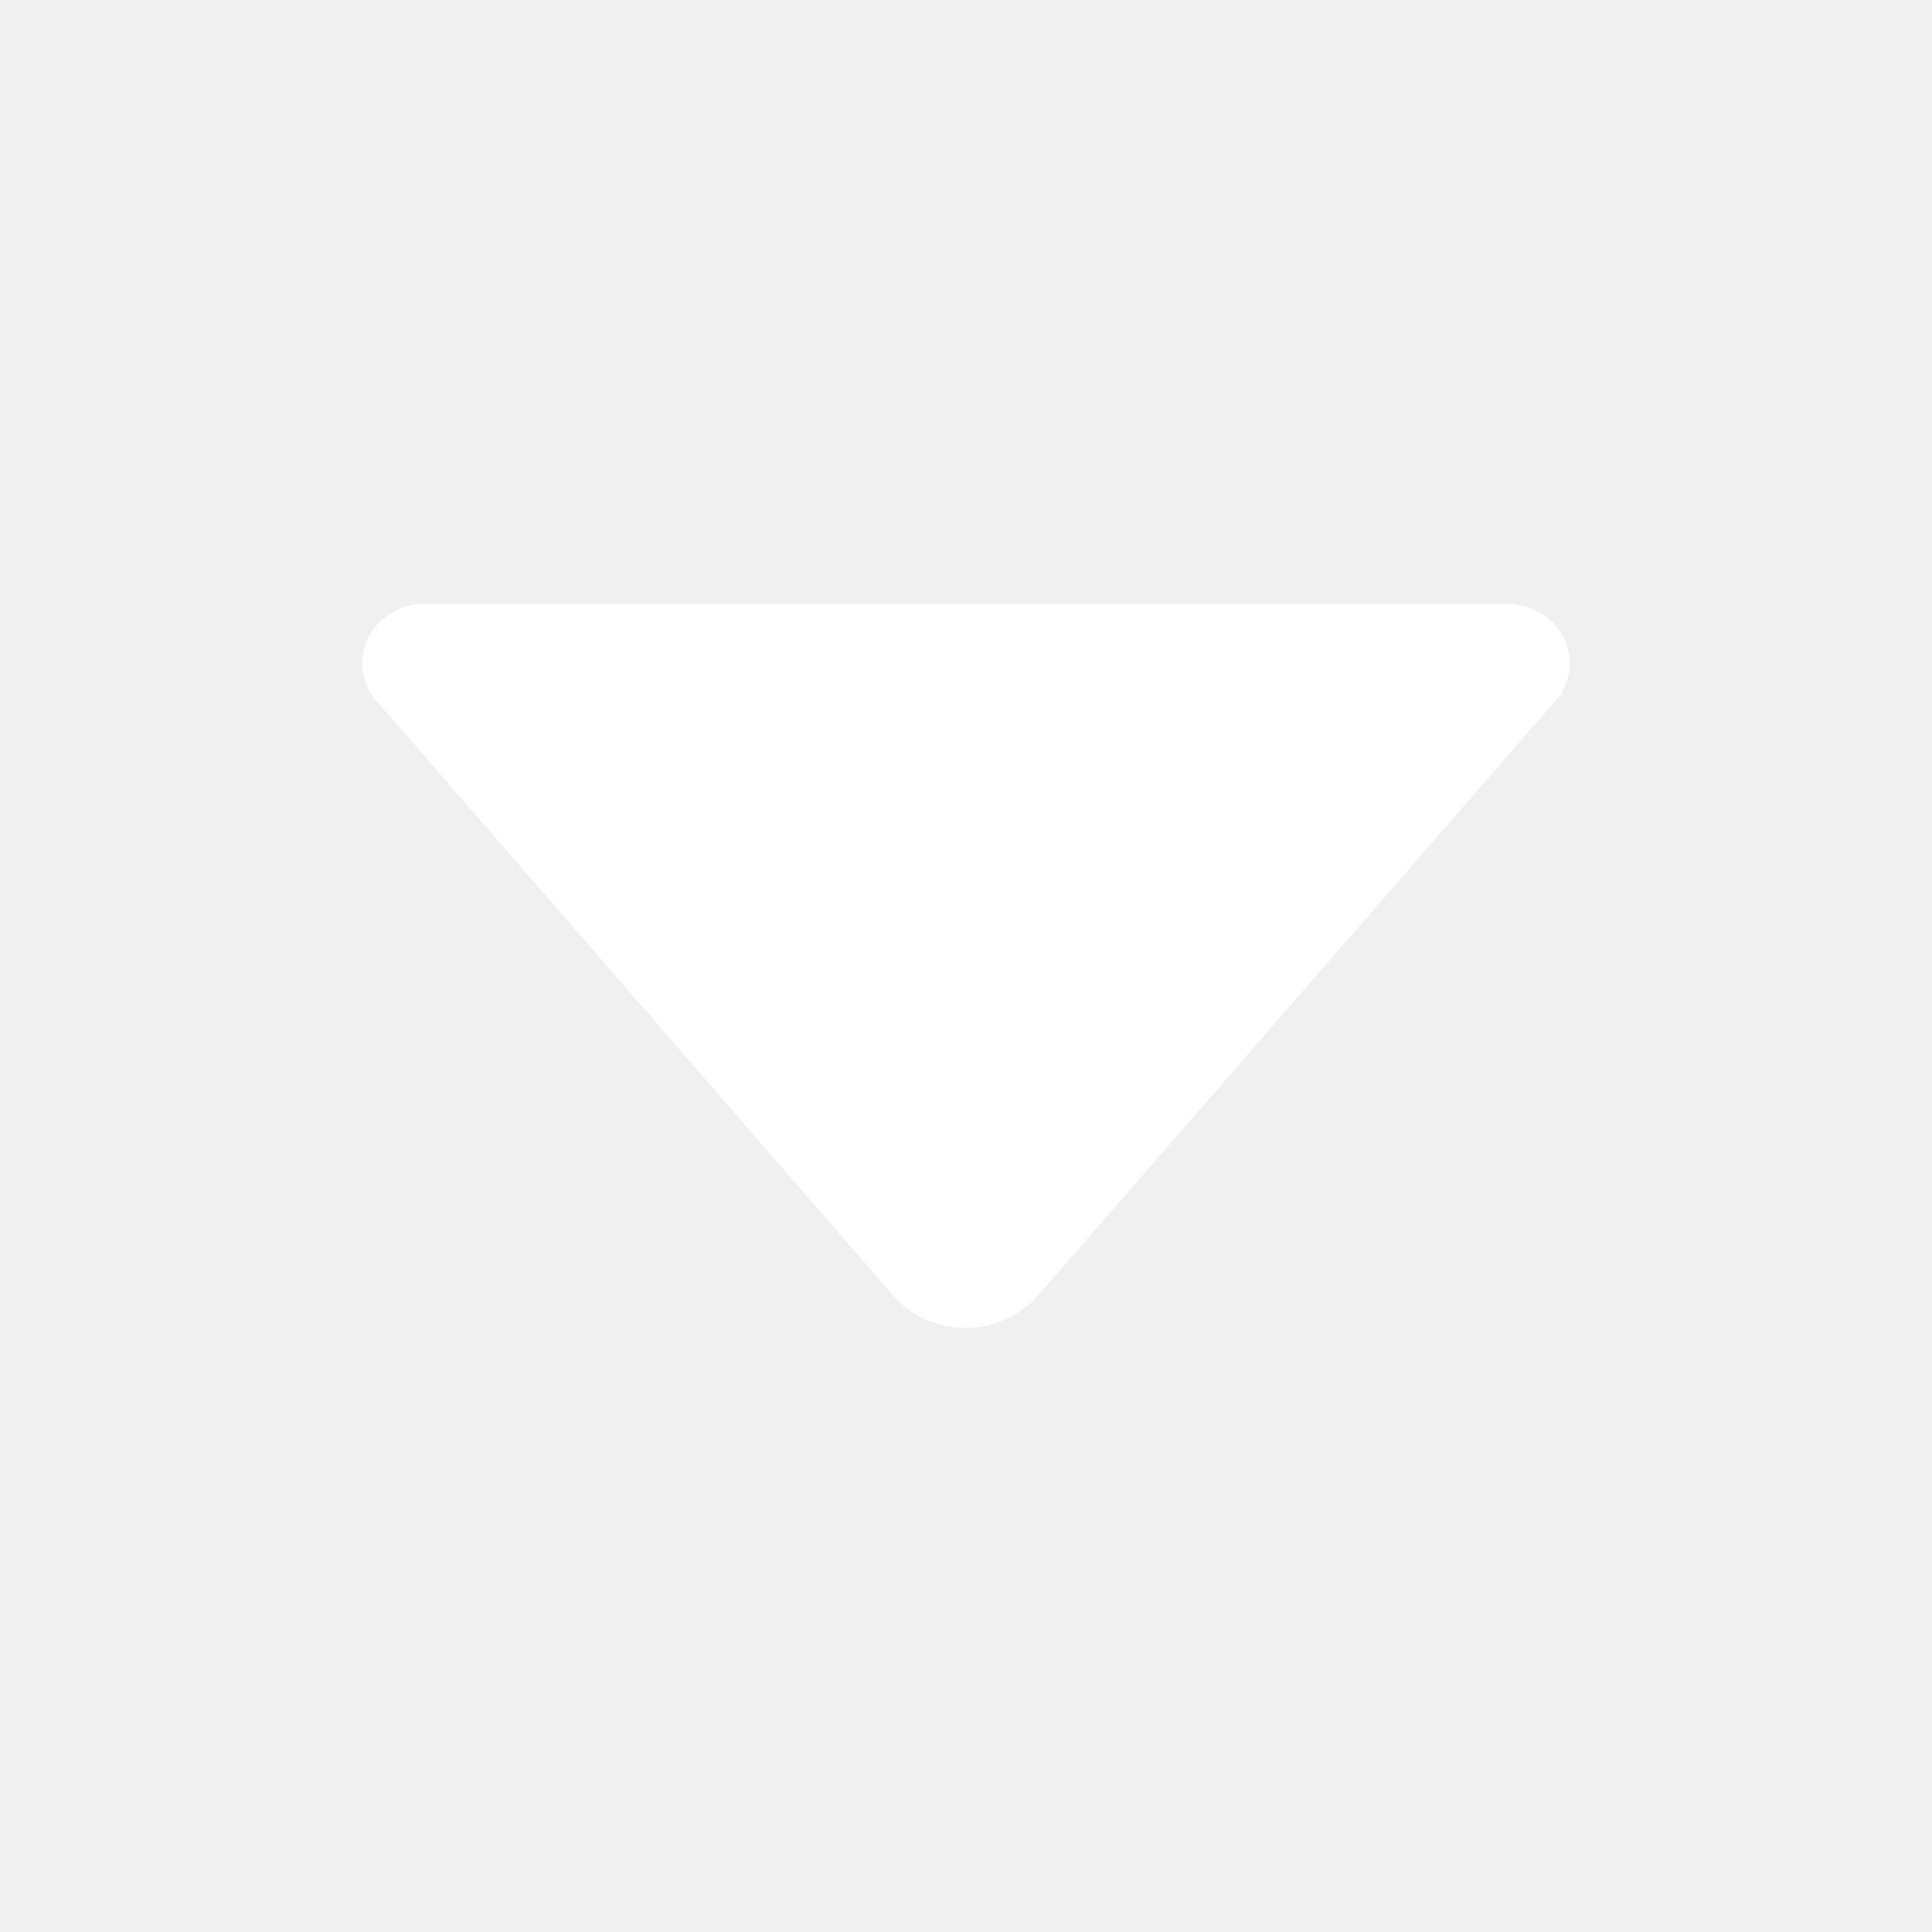
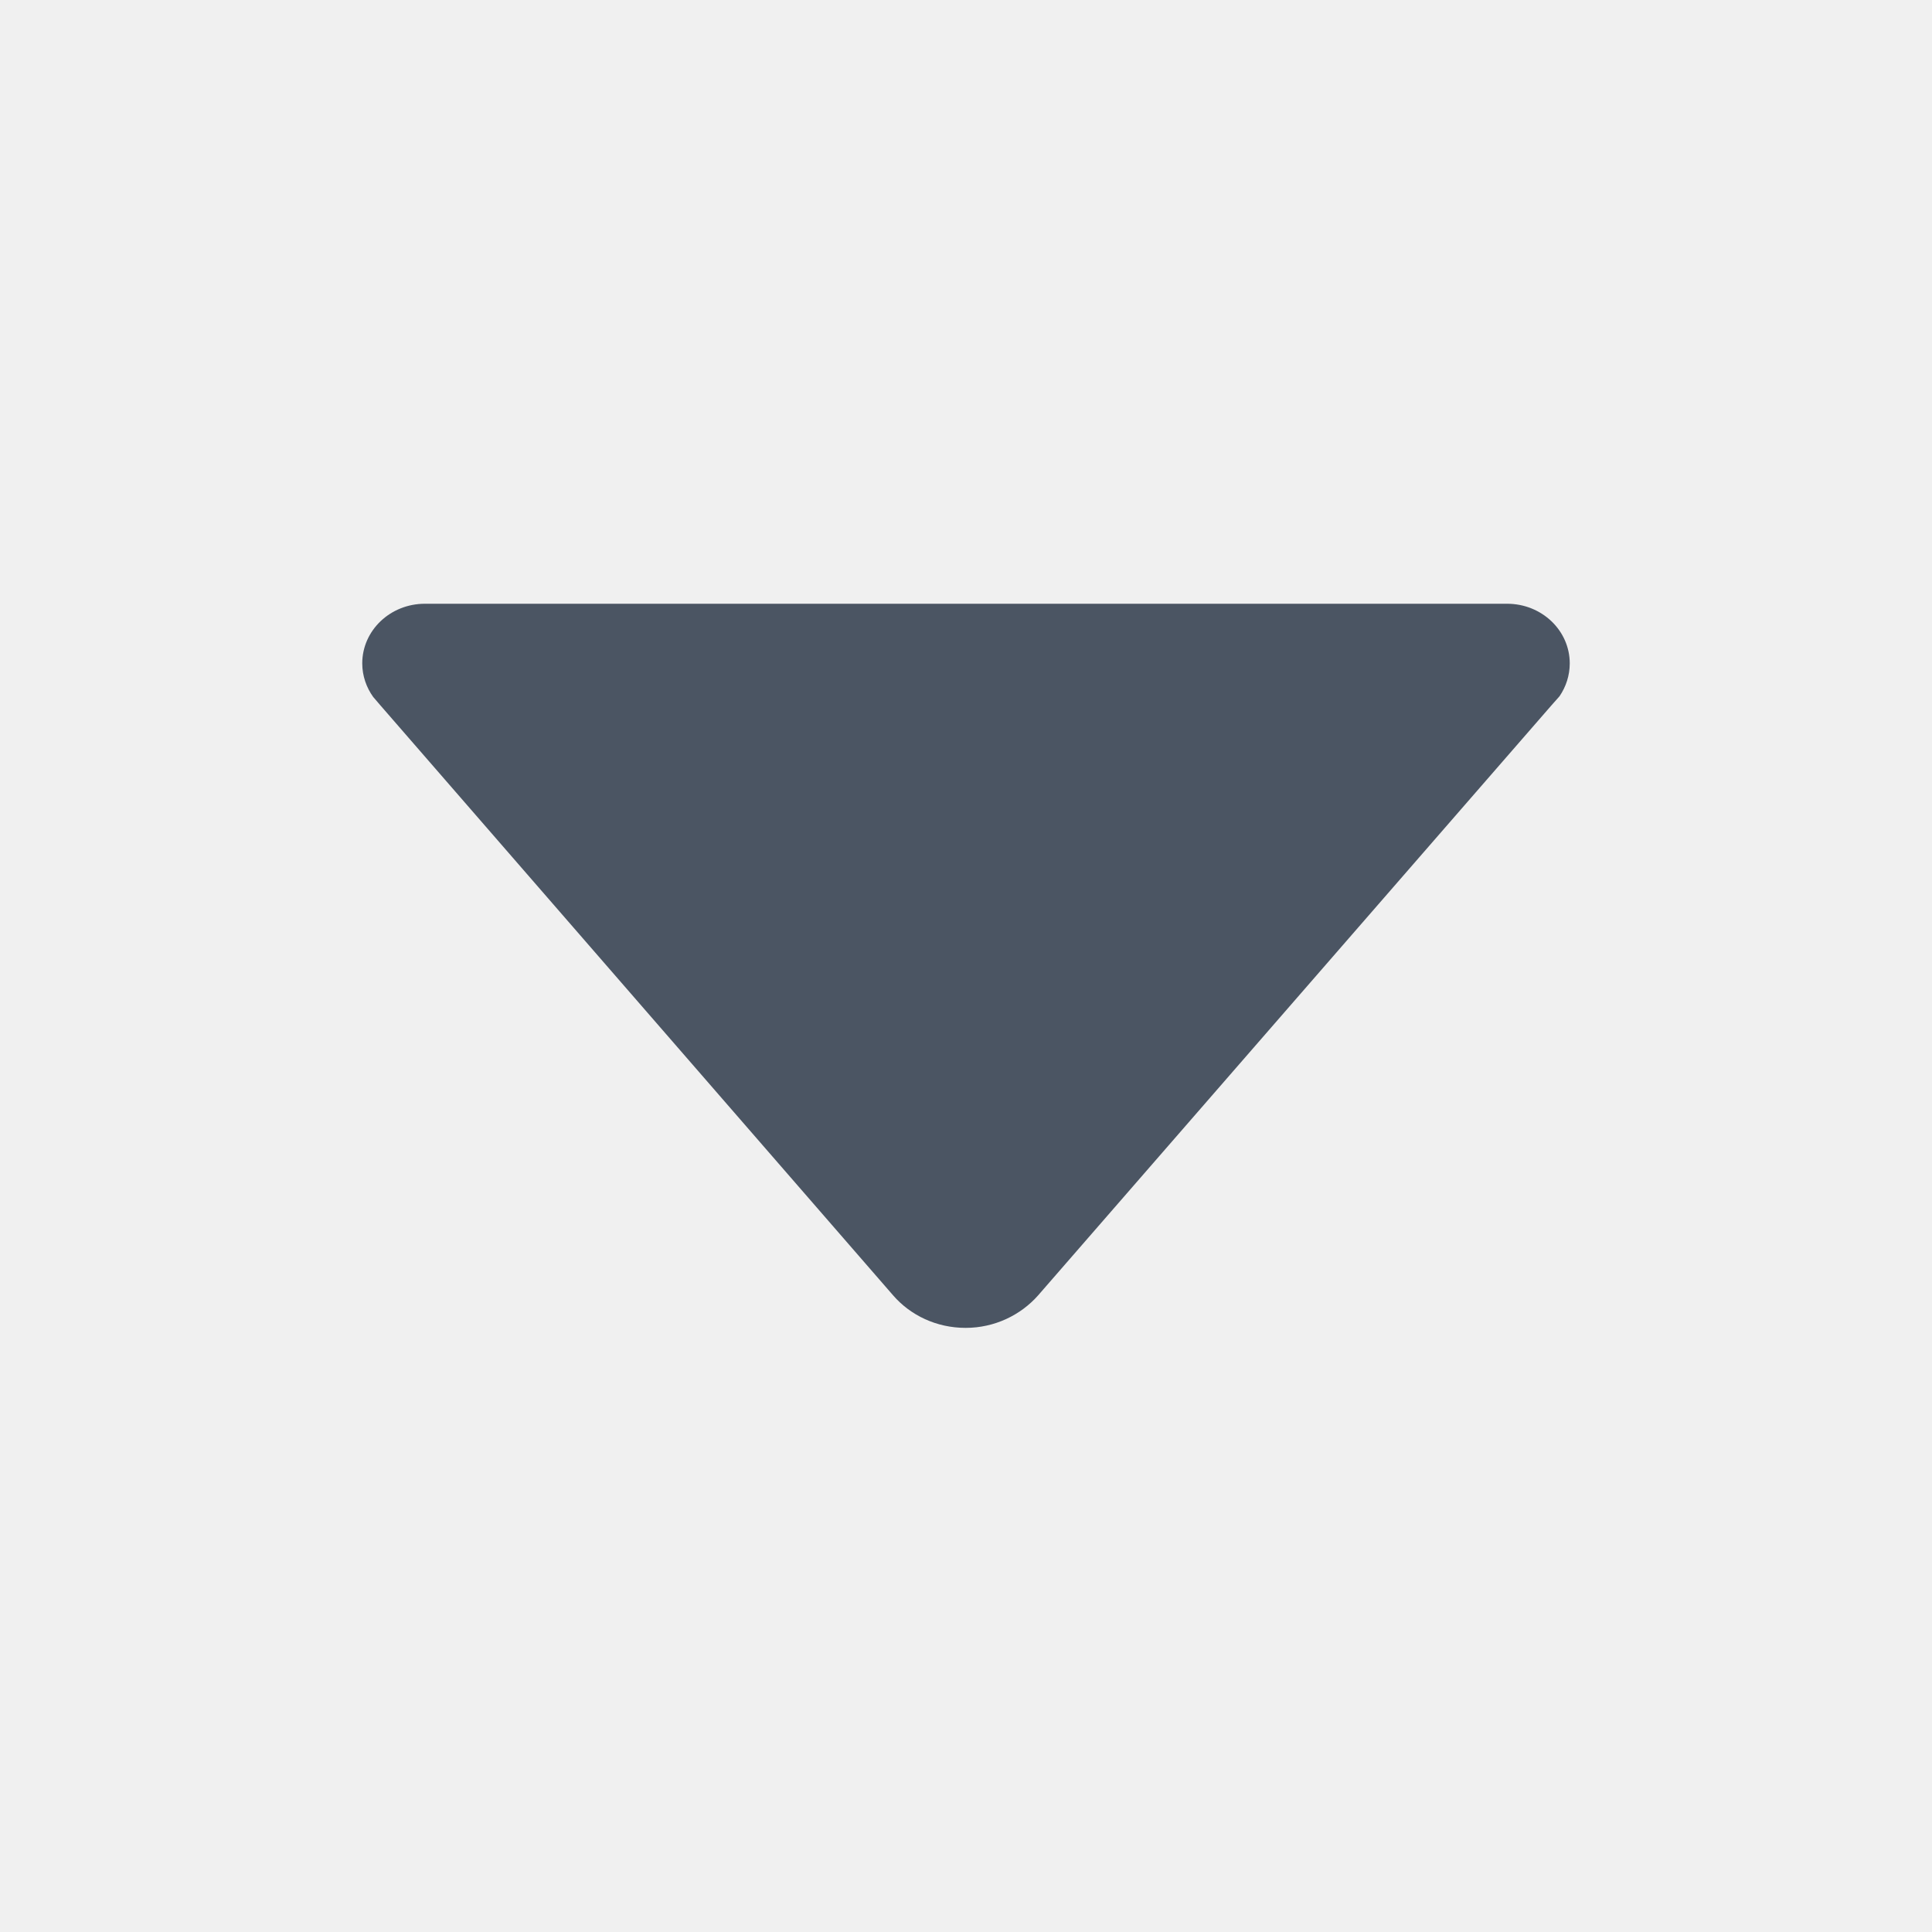
<svg xmlns="http://www.w3.org/2000/svg" height="512px" id="Layer_1" style="enable-background:new 0 0 512 512;" version="1.1" viewBox="0 0 512 512" width="512px" xml:space="preserve">
-   <path fill="#ffffff" d="M98.9,184.7l1.8,2.1l136,156.5c4.6,5.3,11.5,8.6,19.2,8.6c7.7,0,14.6-3.4,19.2-8.6L411,187.1l2.3-2.6  c1.7-2.5,2.7-5.5,2.7-8.7c0-8.7-7.4-15.8-16.6-15.8v0H112.6v0c-9.2,0-16.6,7.1-16.6,15.8C96,179.1,97.1,182.2,98.9,184.7z" />
+   <path fill="rgb(75,85,99)" d="M98.9,184.7l1.8,2.1l136,156.5c4.6,5.3,11.5,8.6,19.2,8.6c7.7,0,14.6-3.4,19.2-8.6L411,187.1l2.3-2.6  c1.7-2.5,2.7-5.5,2.7-8.7c0-8.7-7.4-15.8-16.6-15.8v0H112.6v0c-9.2,0-16.6,7.1-16.6,15.8C96,179.1,97.1,182.2,98.9,184.7z" />
</svg>
